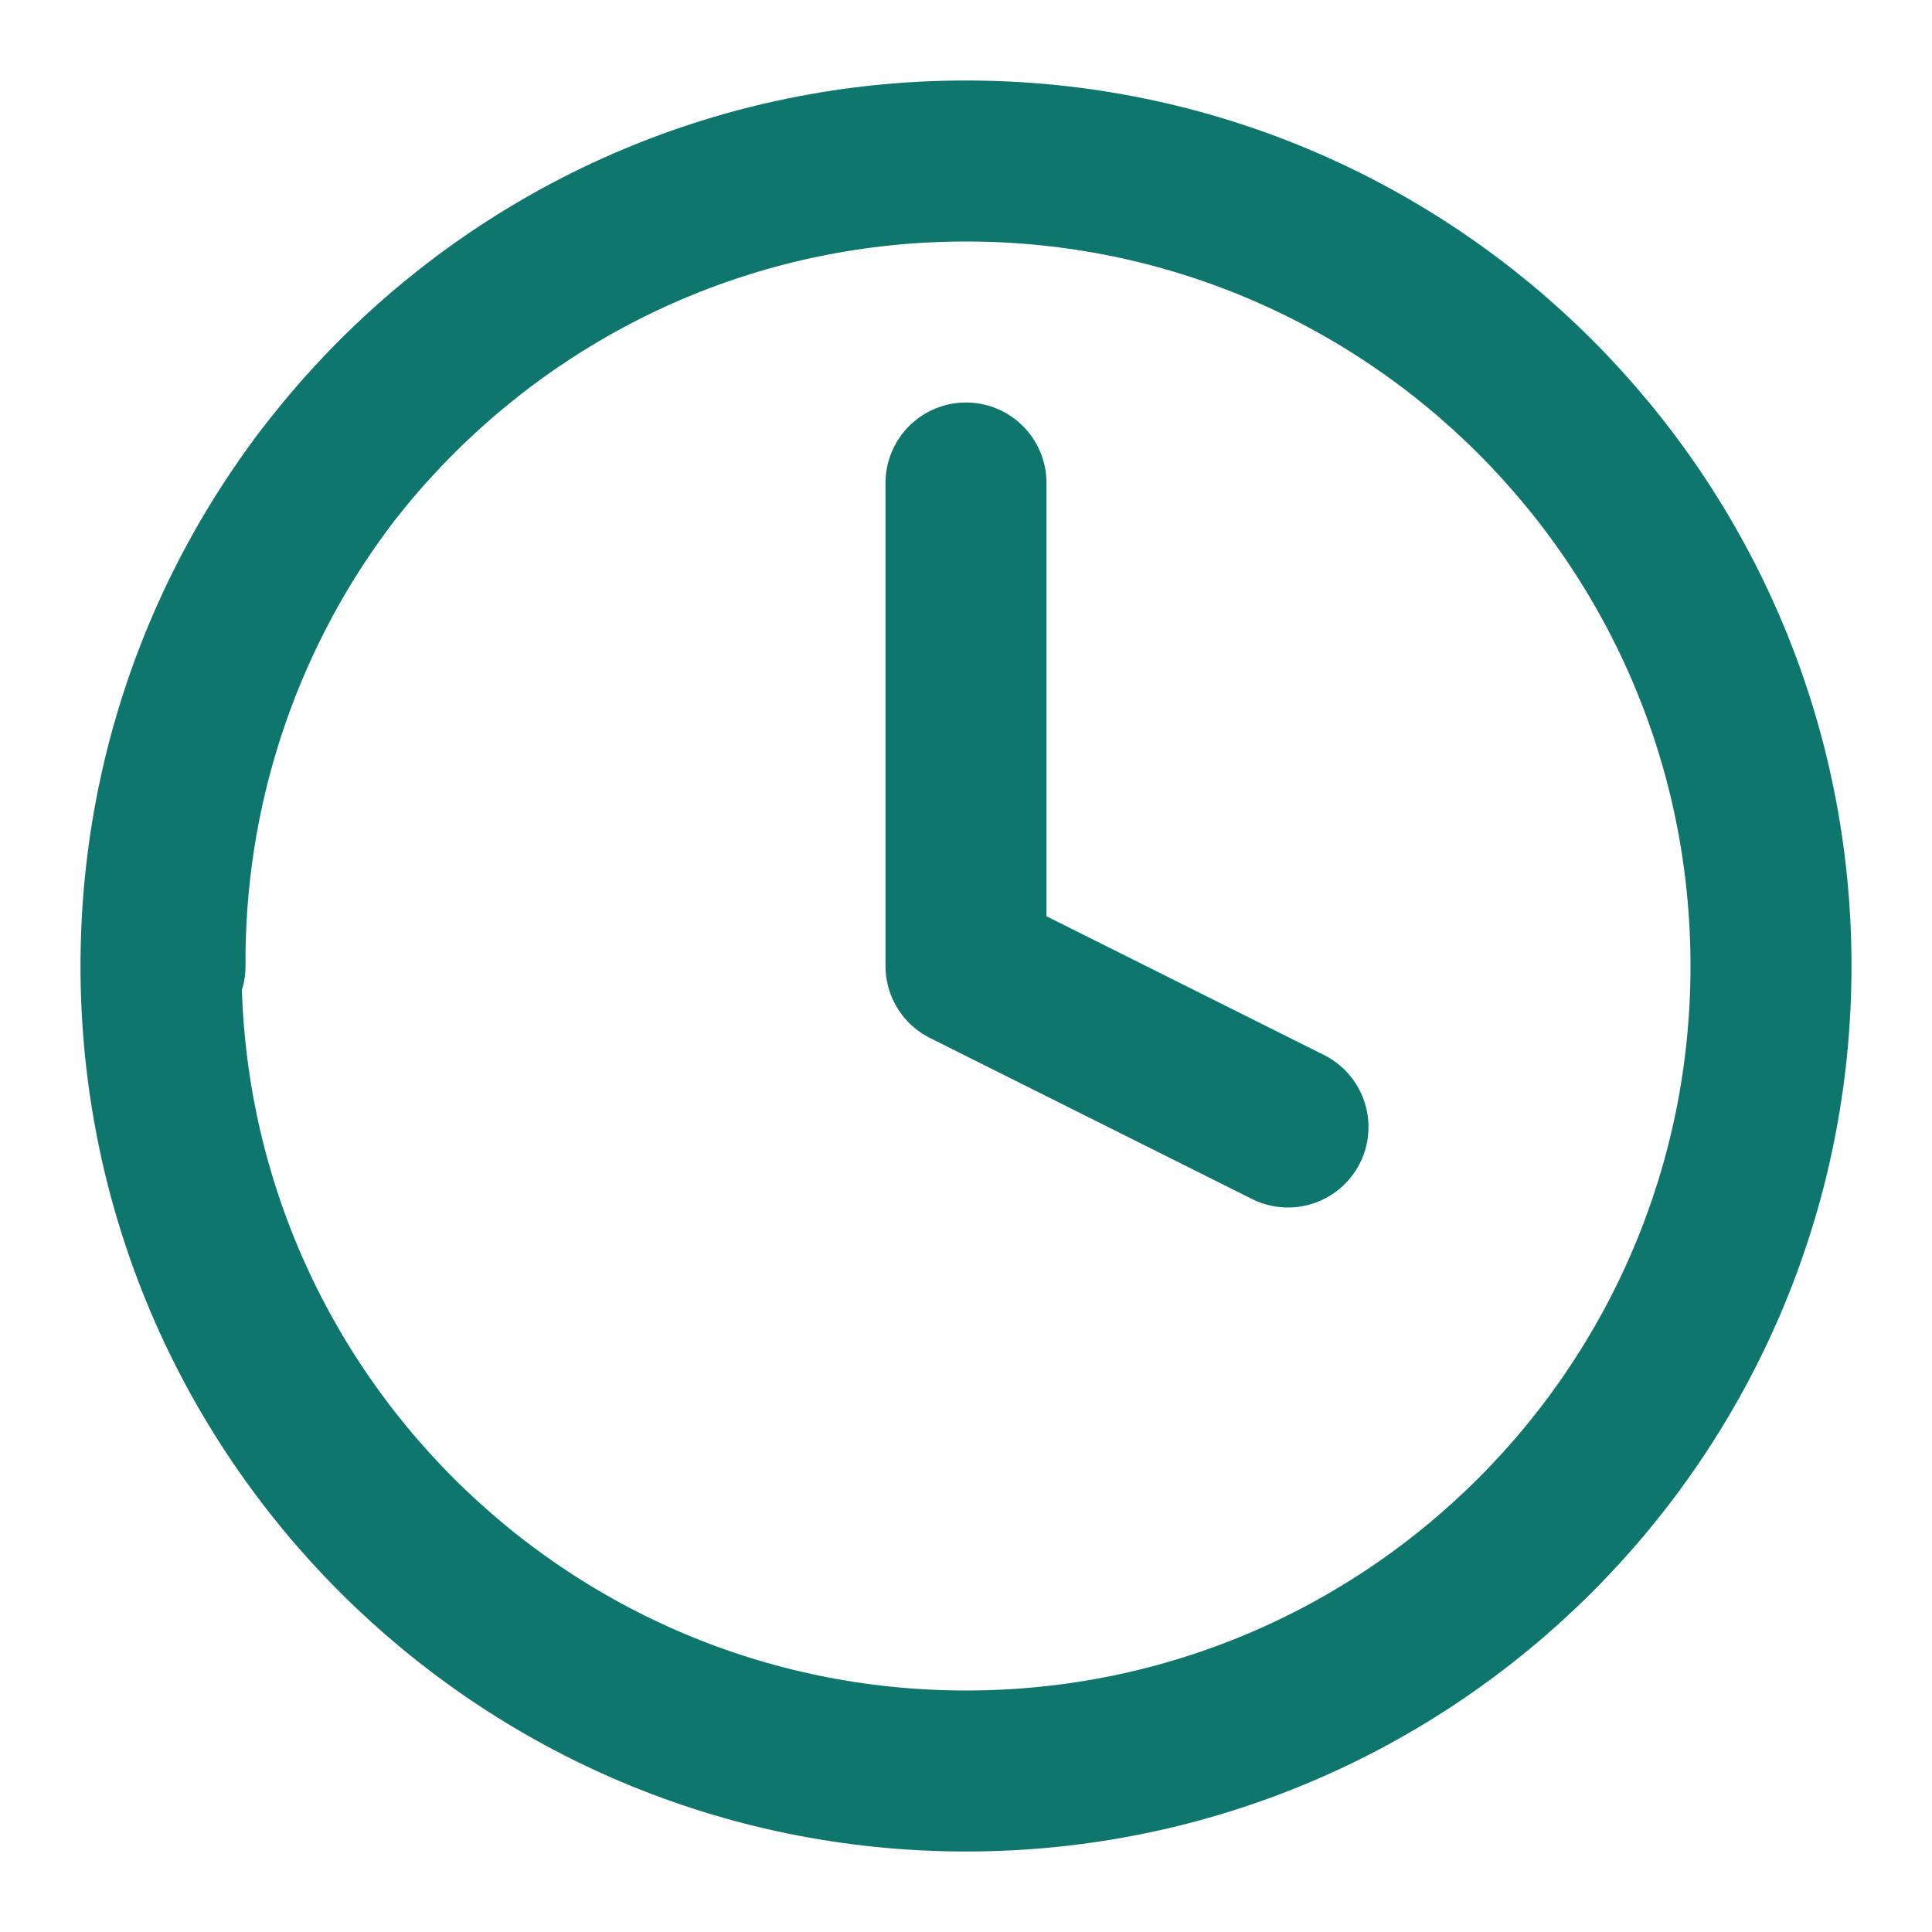
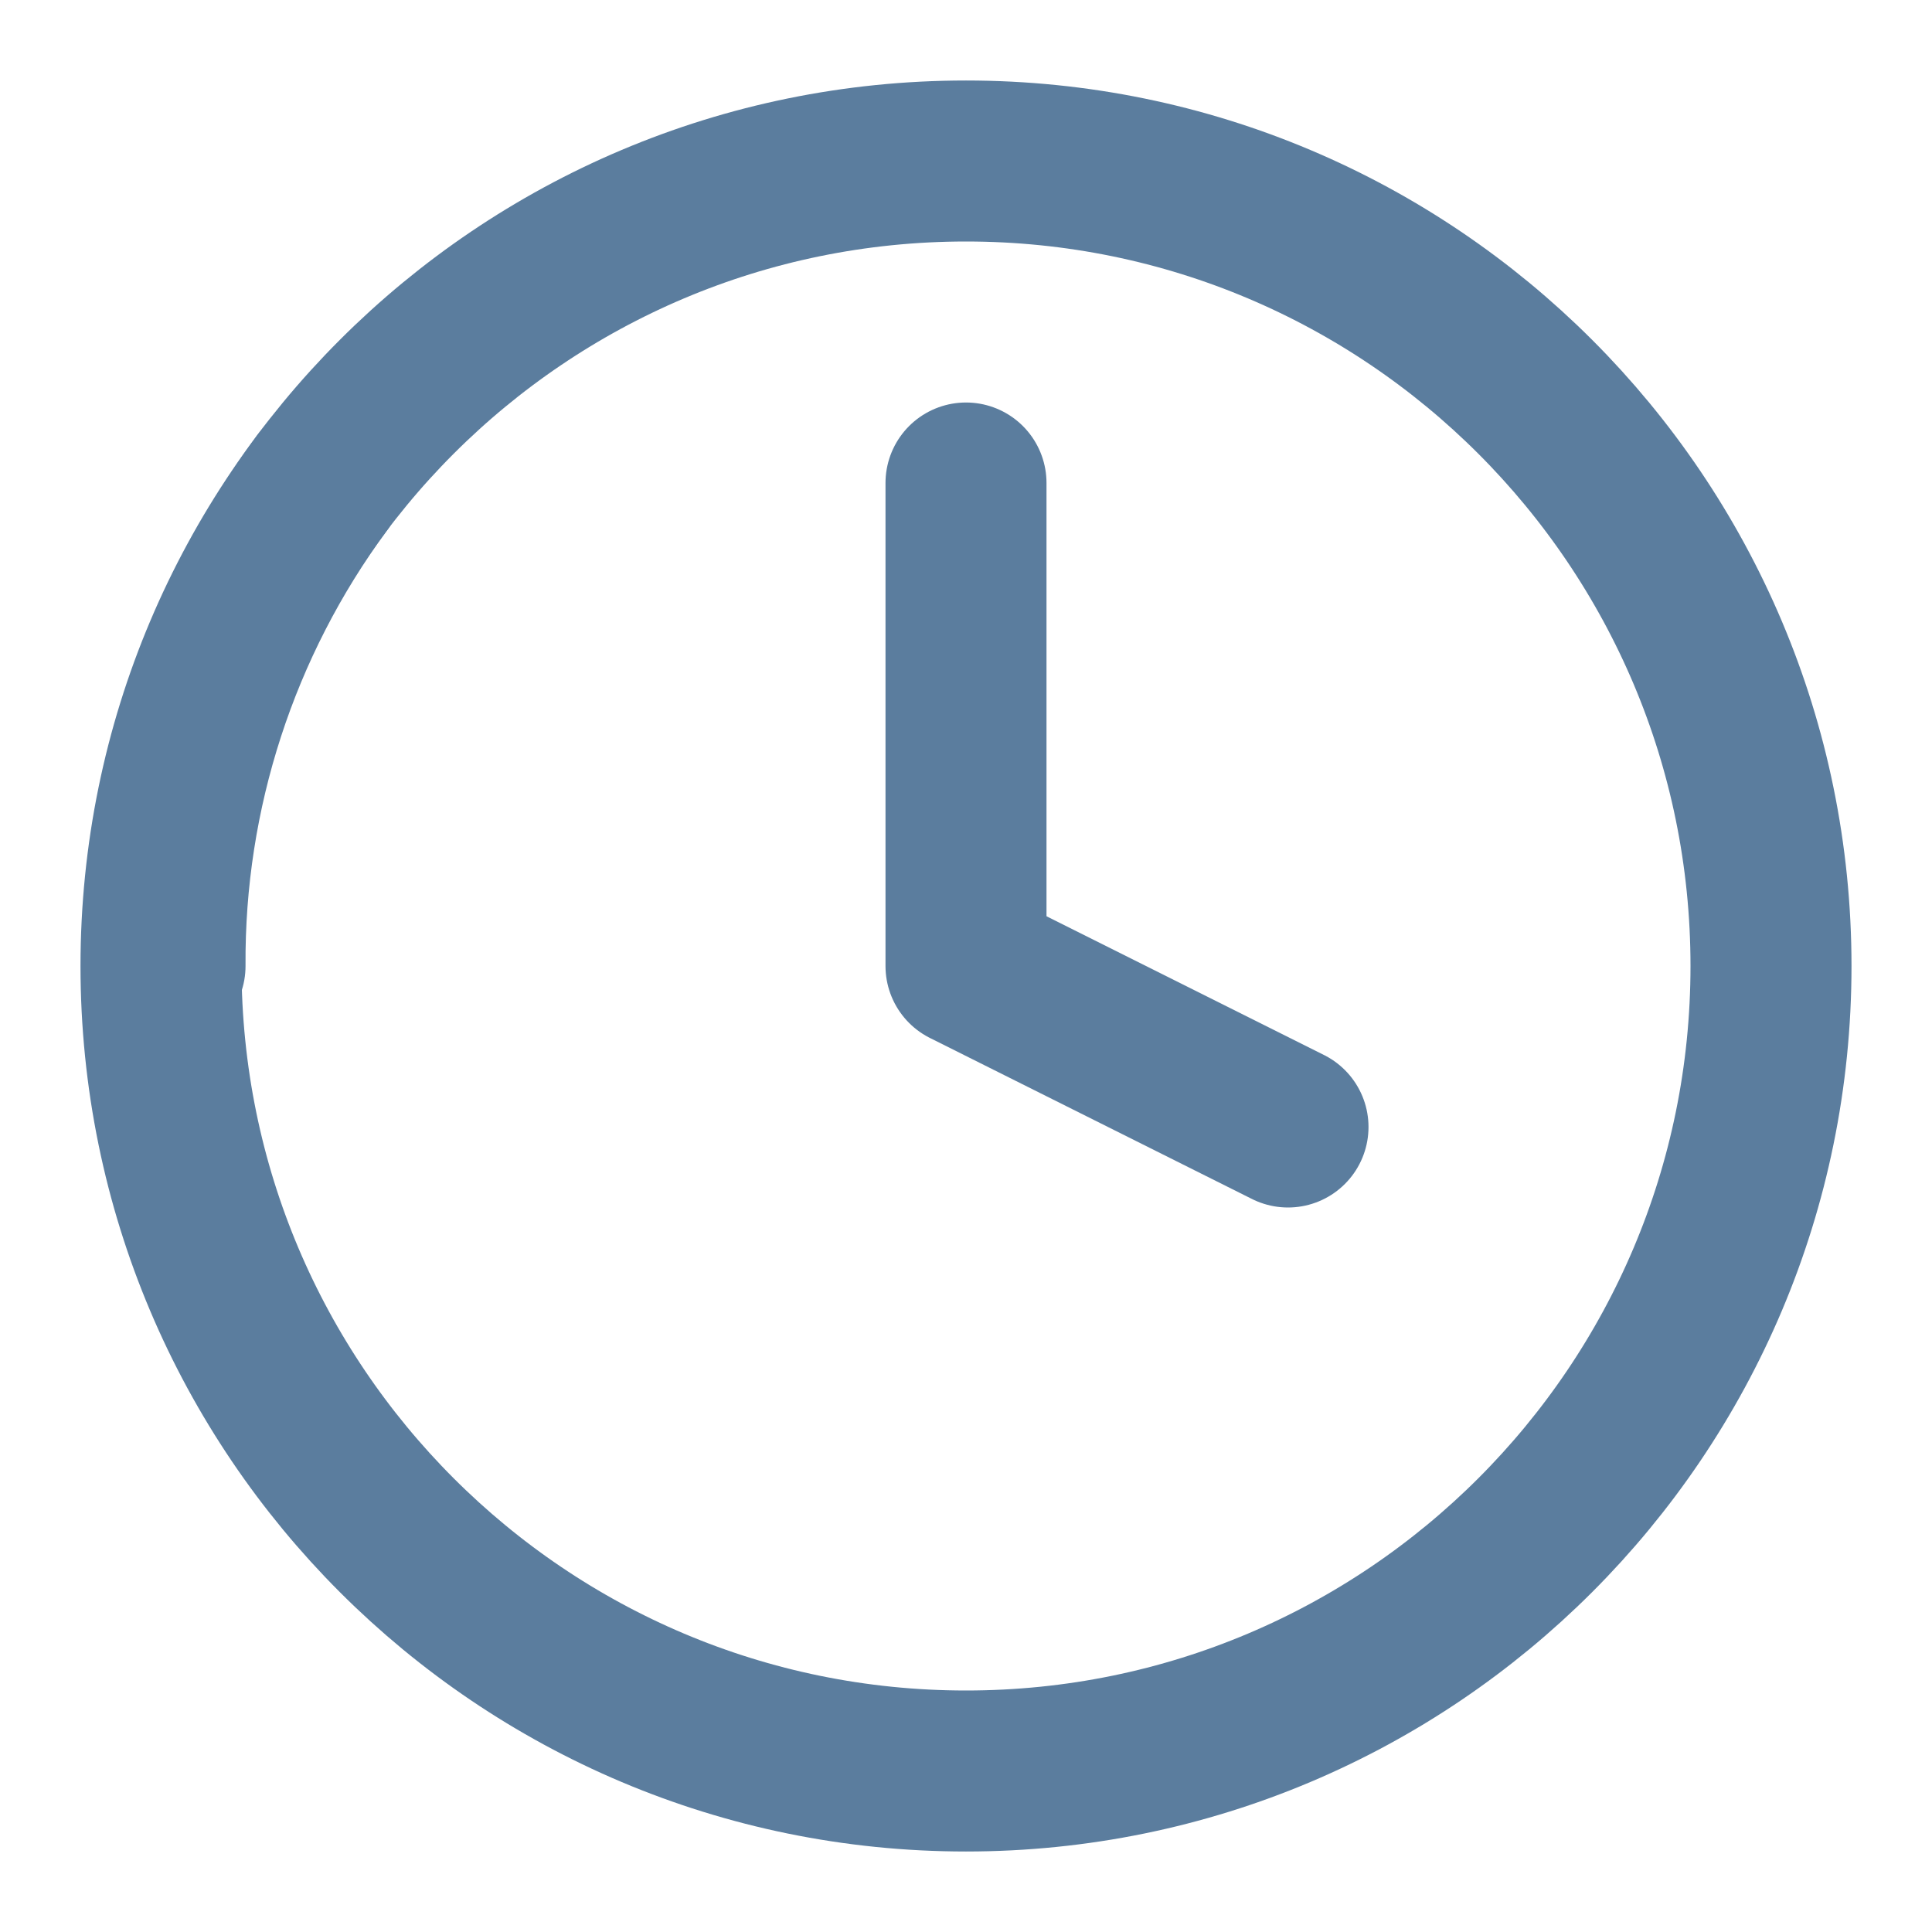
- <svg xmlns="http://www.w3.org/2000/svg" viewBox="0 0 24 24" fill="none" stroke="#0f766e" stroke-width="2" stroke-linecap="round" stroke-linejoin="round">
+ <svg xmlns="http://www.w3.org/2000/svg" viewBox="0 0 24 24" fill="none" stroke="#5B7D9E" stroke-width="2" stroke-linecap="round" stroke-linejoin="round">
  <circle cx="12" cy="12" r="10" />
  <polyline points="12 6 12 12 16 14" />
  <path d="M2.05 12A10 10 0 0 1 4 6" />
</svg>
